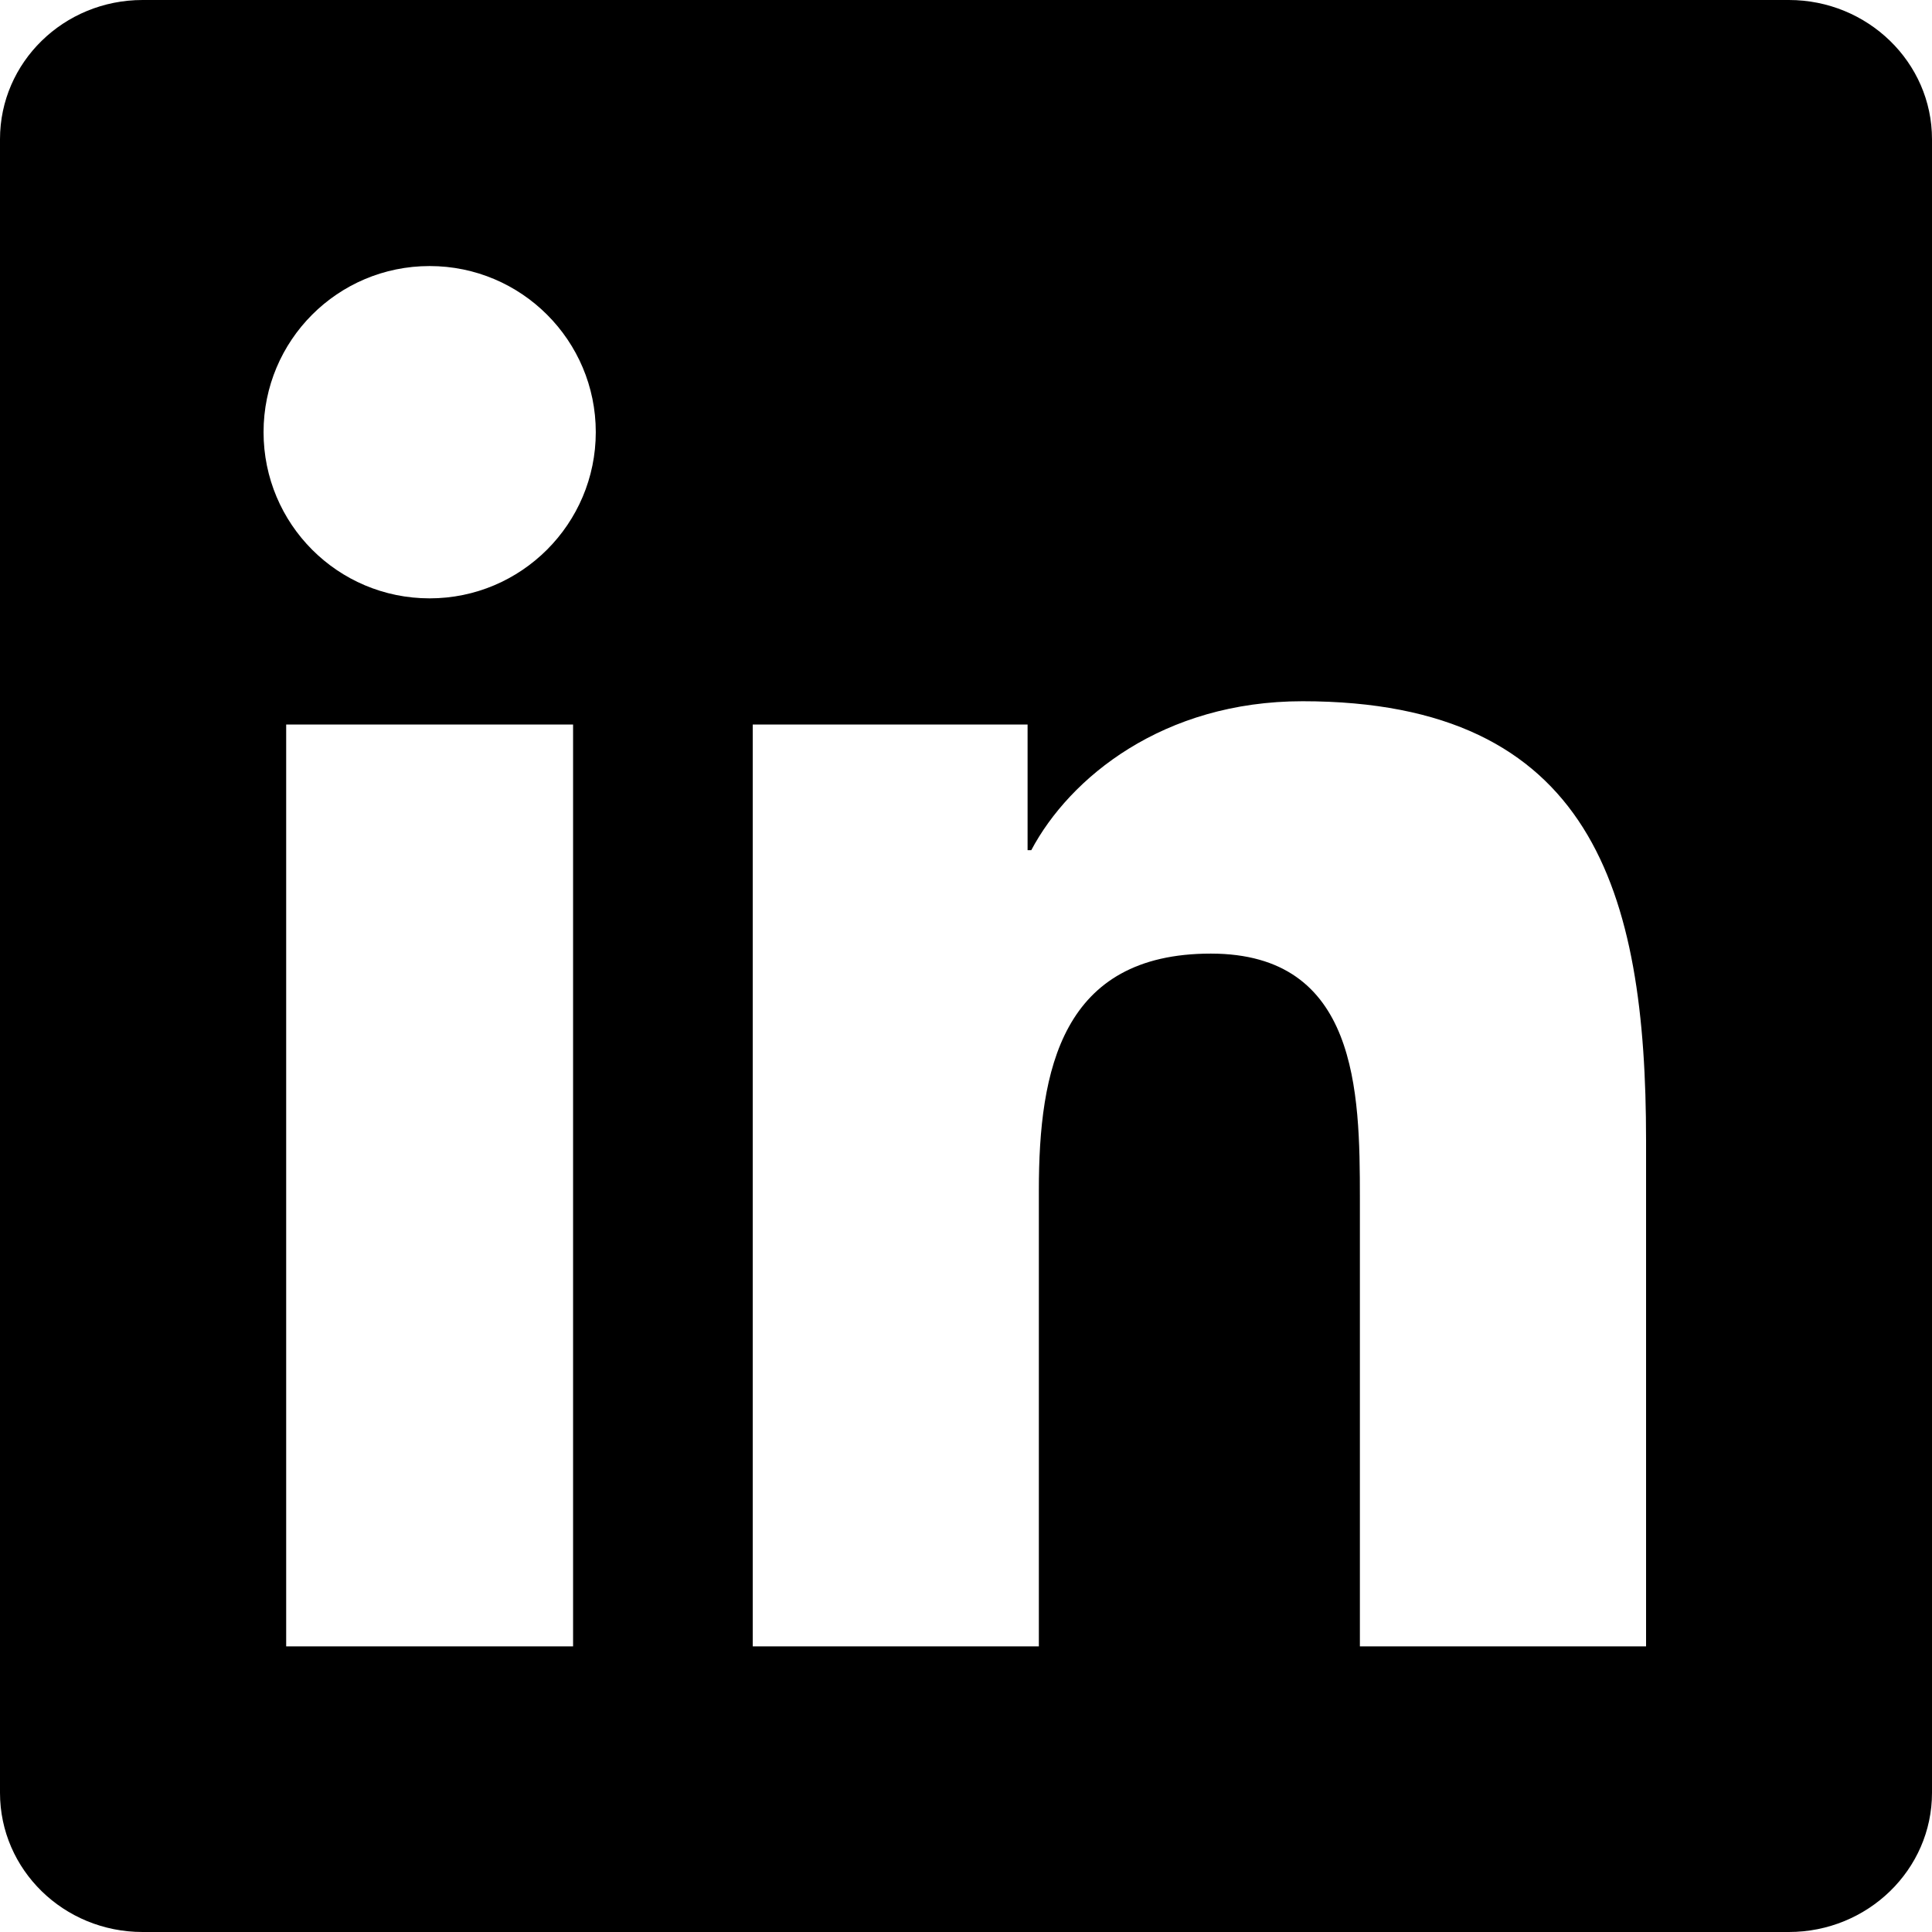
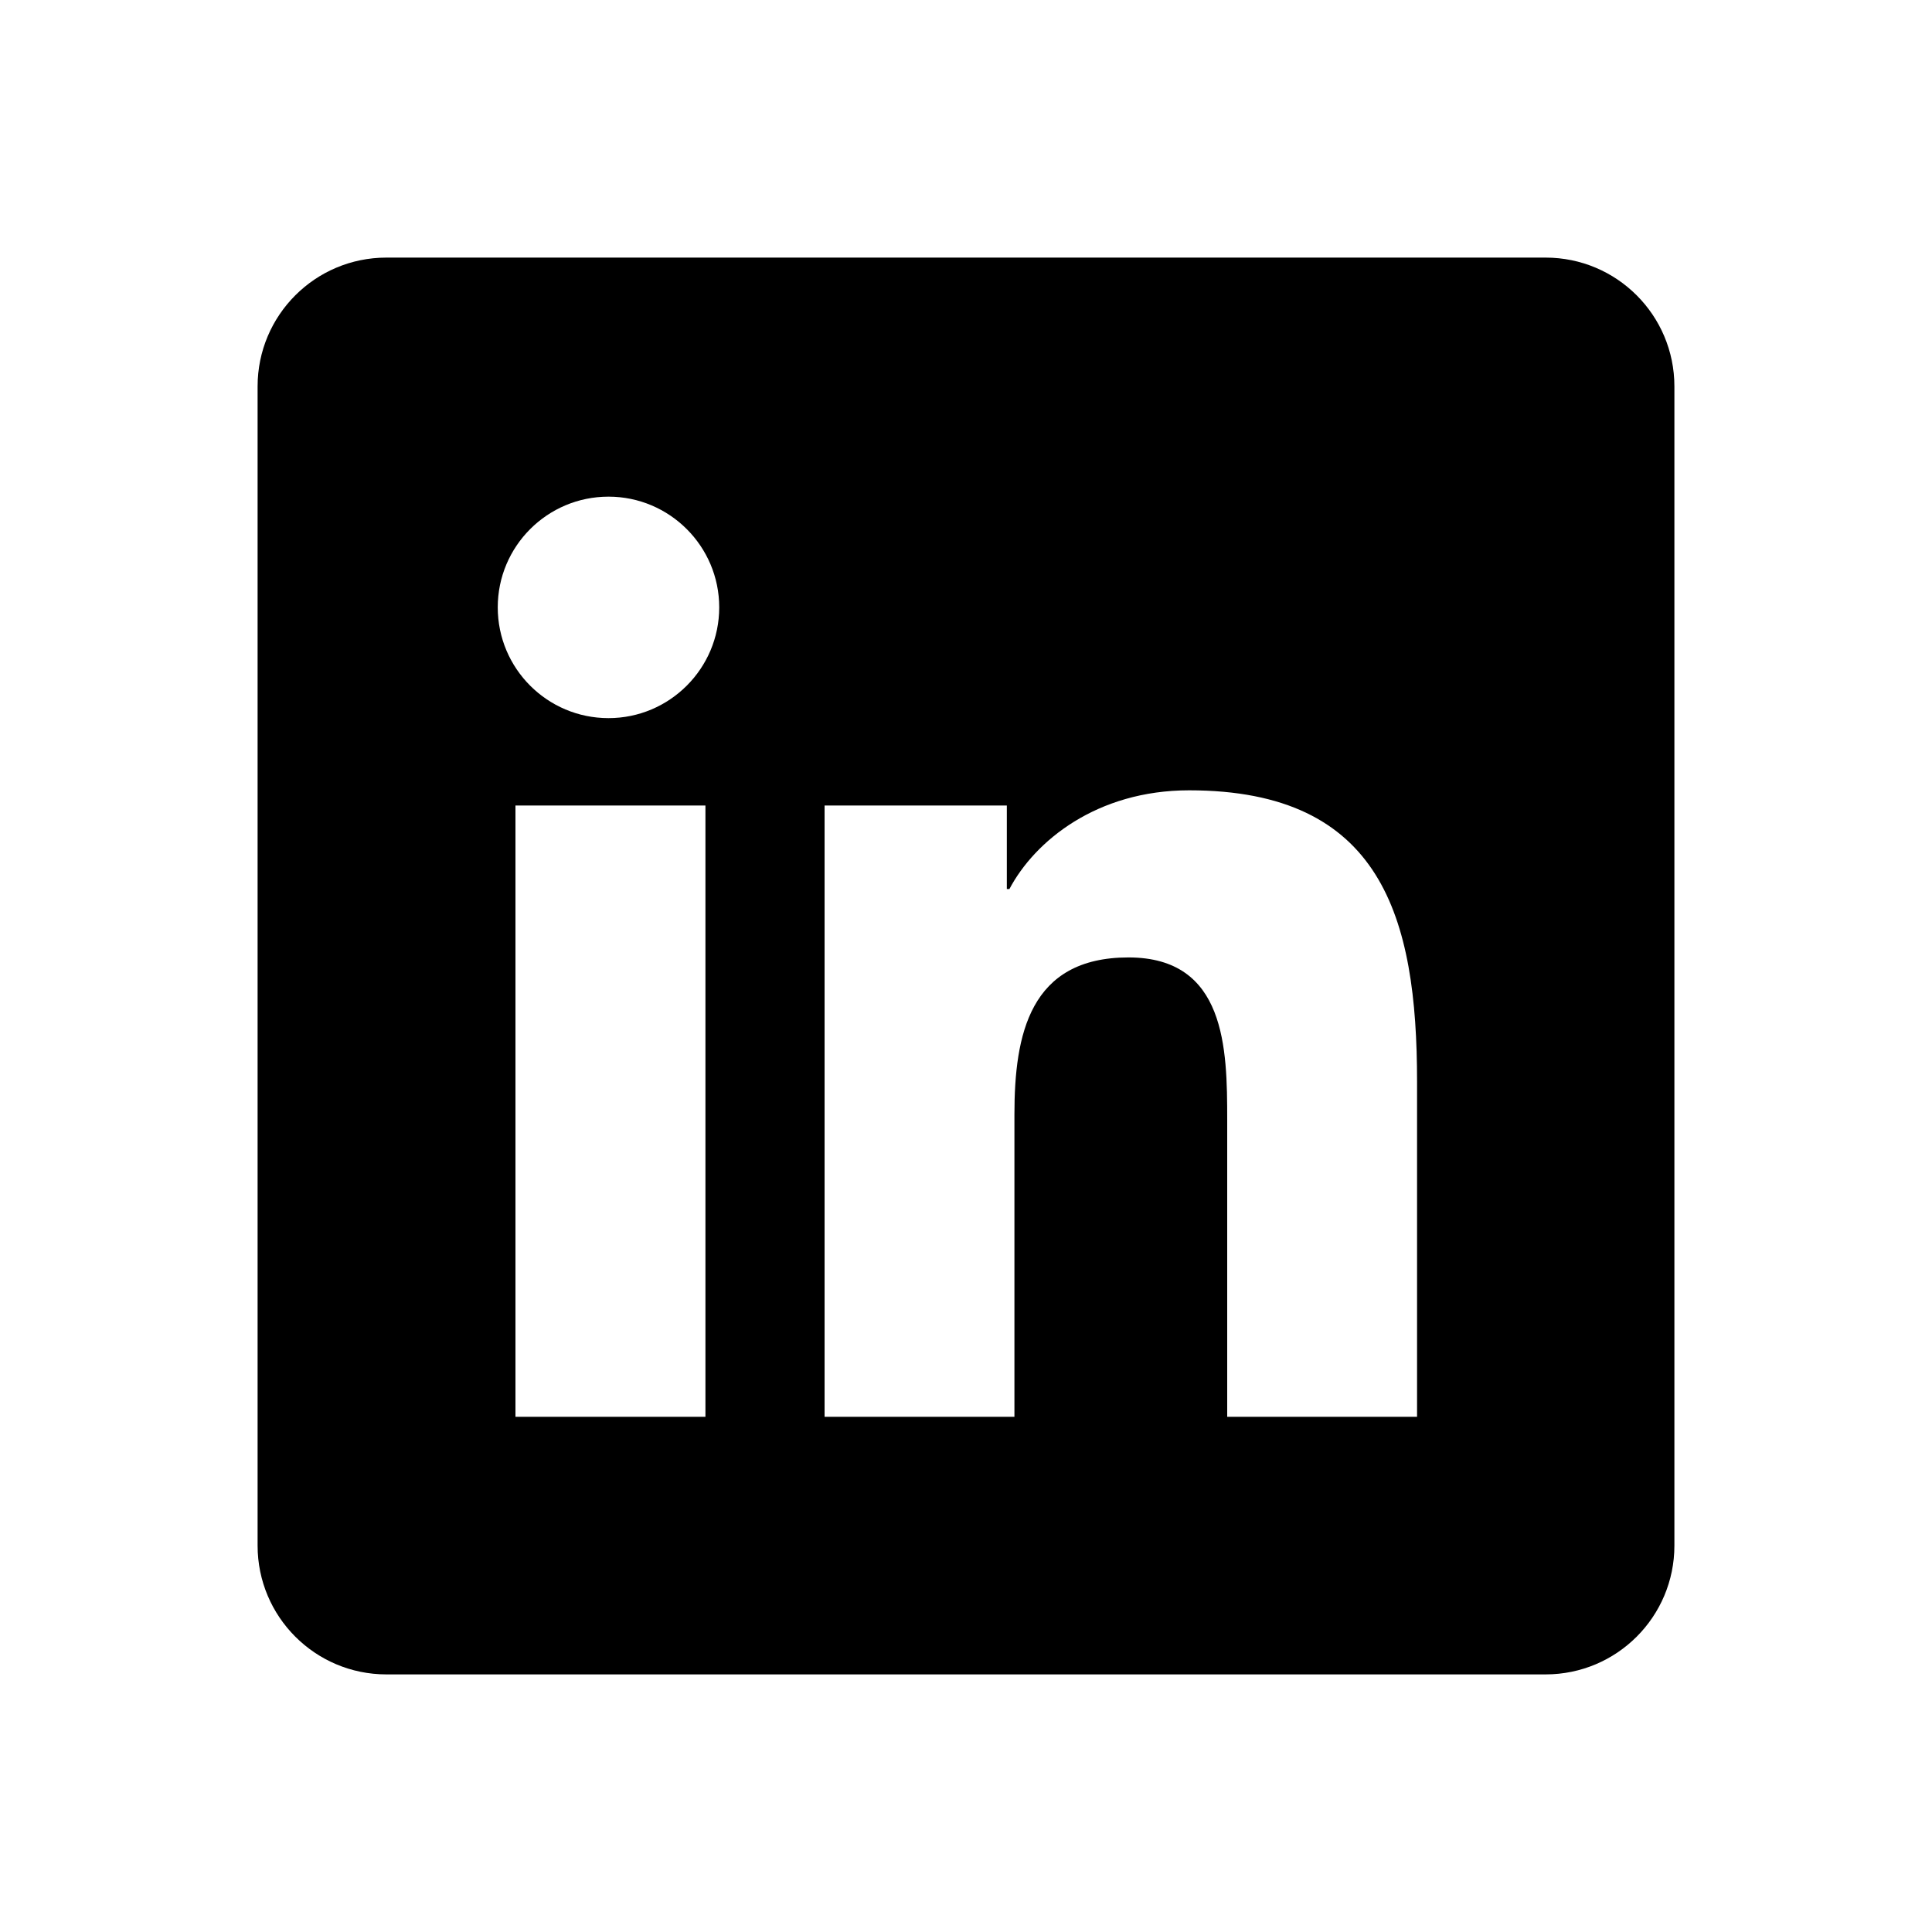
- <svg class="w-5 h-5" viewBox="0 0 24 24" fill="currentColor">
-   <path d="M20.447 20.452h-3.554v-5.569c0-1.328-.027-3.037-1.852-3.037-1.853 0-2.136 1.445-2.136 2.939v5.667H9.351V9h3.414v1.561h.046c.477-.9 1.637-1.85 3.37-1.85 3.601 0 4.267 2.37 4.267 5.455v6.286zM5.337 7.433c-1.144 0-2.063-.926-2.063-2.065 0-1.138.92-2.063 2.063-2.063 1.14 0 2.064.925 2.064 2.063 0 1.139-.925 2.065-2.064 2.065zm1.782 13.019H3.555V9h3.564v11.452zM22.225 0H1.771C.792 0 0 .774 0 1.729v20.542C0 23.227.792 24 1.771 24h20.451C23.2 24 24 23.227 24 22.271V1.729C24 .774 23.2 0 22.222 0h.003z" />
+ <svg xmlns="http://www.w3.org/2000/svg" x="0px" y="0px" width="30" height="30" viewBox="0,0,256,256">
+   <g fill="currentColor" fill-rule="nonzero" stroke="none" stroke-width="1" stroke-linecap="butt" stroke-linejoin="miter" stroke-miterlimit="10" stroke-dasharray="" stroke-dashoffset="0" font-family="none" font-weight="none" font-size="none" text-anchor="none" style="mix-blend-mode: normal">
+     <g transform="scale(8.53333,8.53333)">
+       <path d="M24,4h-18c-1.105,0 -2,0.895 -2,2v18c0,1.105 0.895,2 2,2h18c1.105,0 2,-0.895 2,-2v-18c0,-1.105 -0.895,-2 -2,-2zM10.954,22h-2.95v-9.492h2.95zM9.449,11.151c-0.951,0 -1.72,-0.771 -1.72,-1.72c0,-0.949 0.77,-1.719 1.72,-1.719c0.948,0 1.719,0.771 1.719,1.719c0,0.949 -0.771,1.72 -1.719,1.72zM22.004,22h-2.948v-4.616c0,-1.101 -0.02,-2.517 -1.533,-2.517c-1.535,0 -1.771,1.199 -1.771,2.437v4.696h-2.948v-9.492h2.83v1.297h0.04c0.394,-0.746 1.356,-1.533 2.791,-1.533c2.987,0 3.539,1.966 3.539,4.522z" />
+     </g>
+   </g>
</svg>
